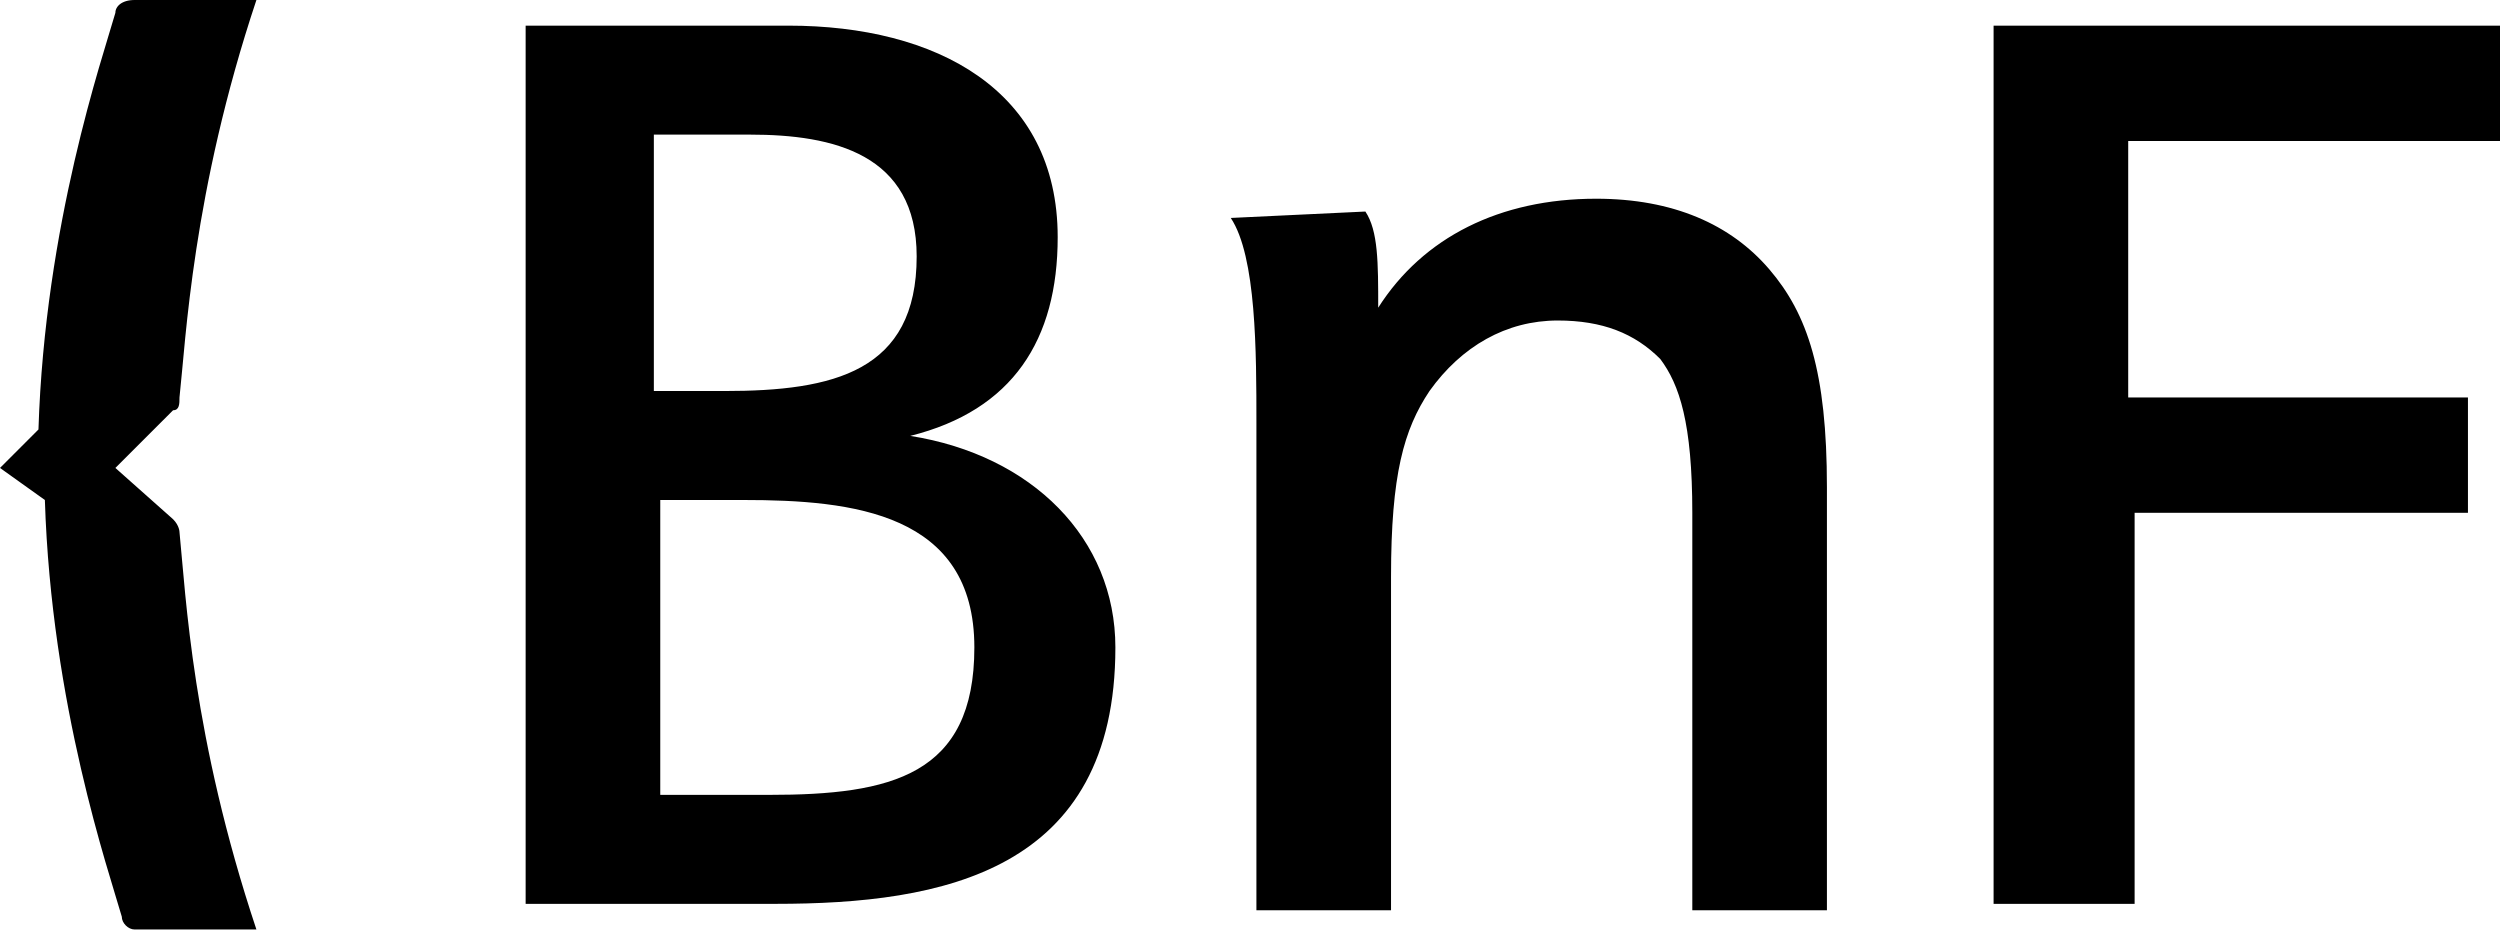
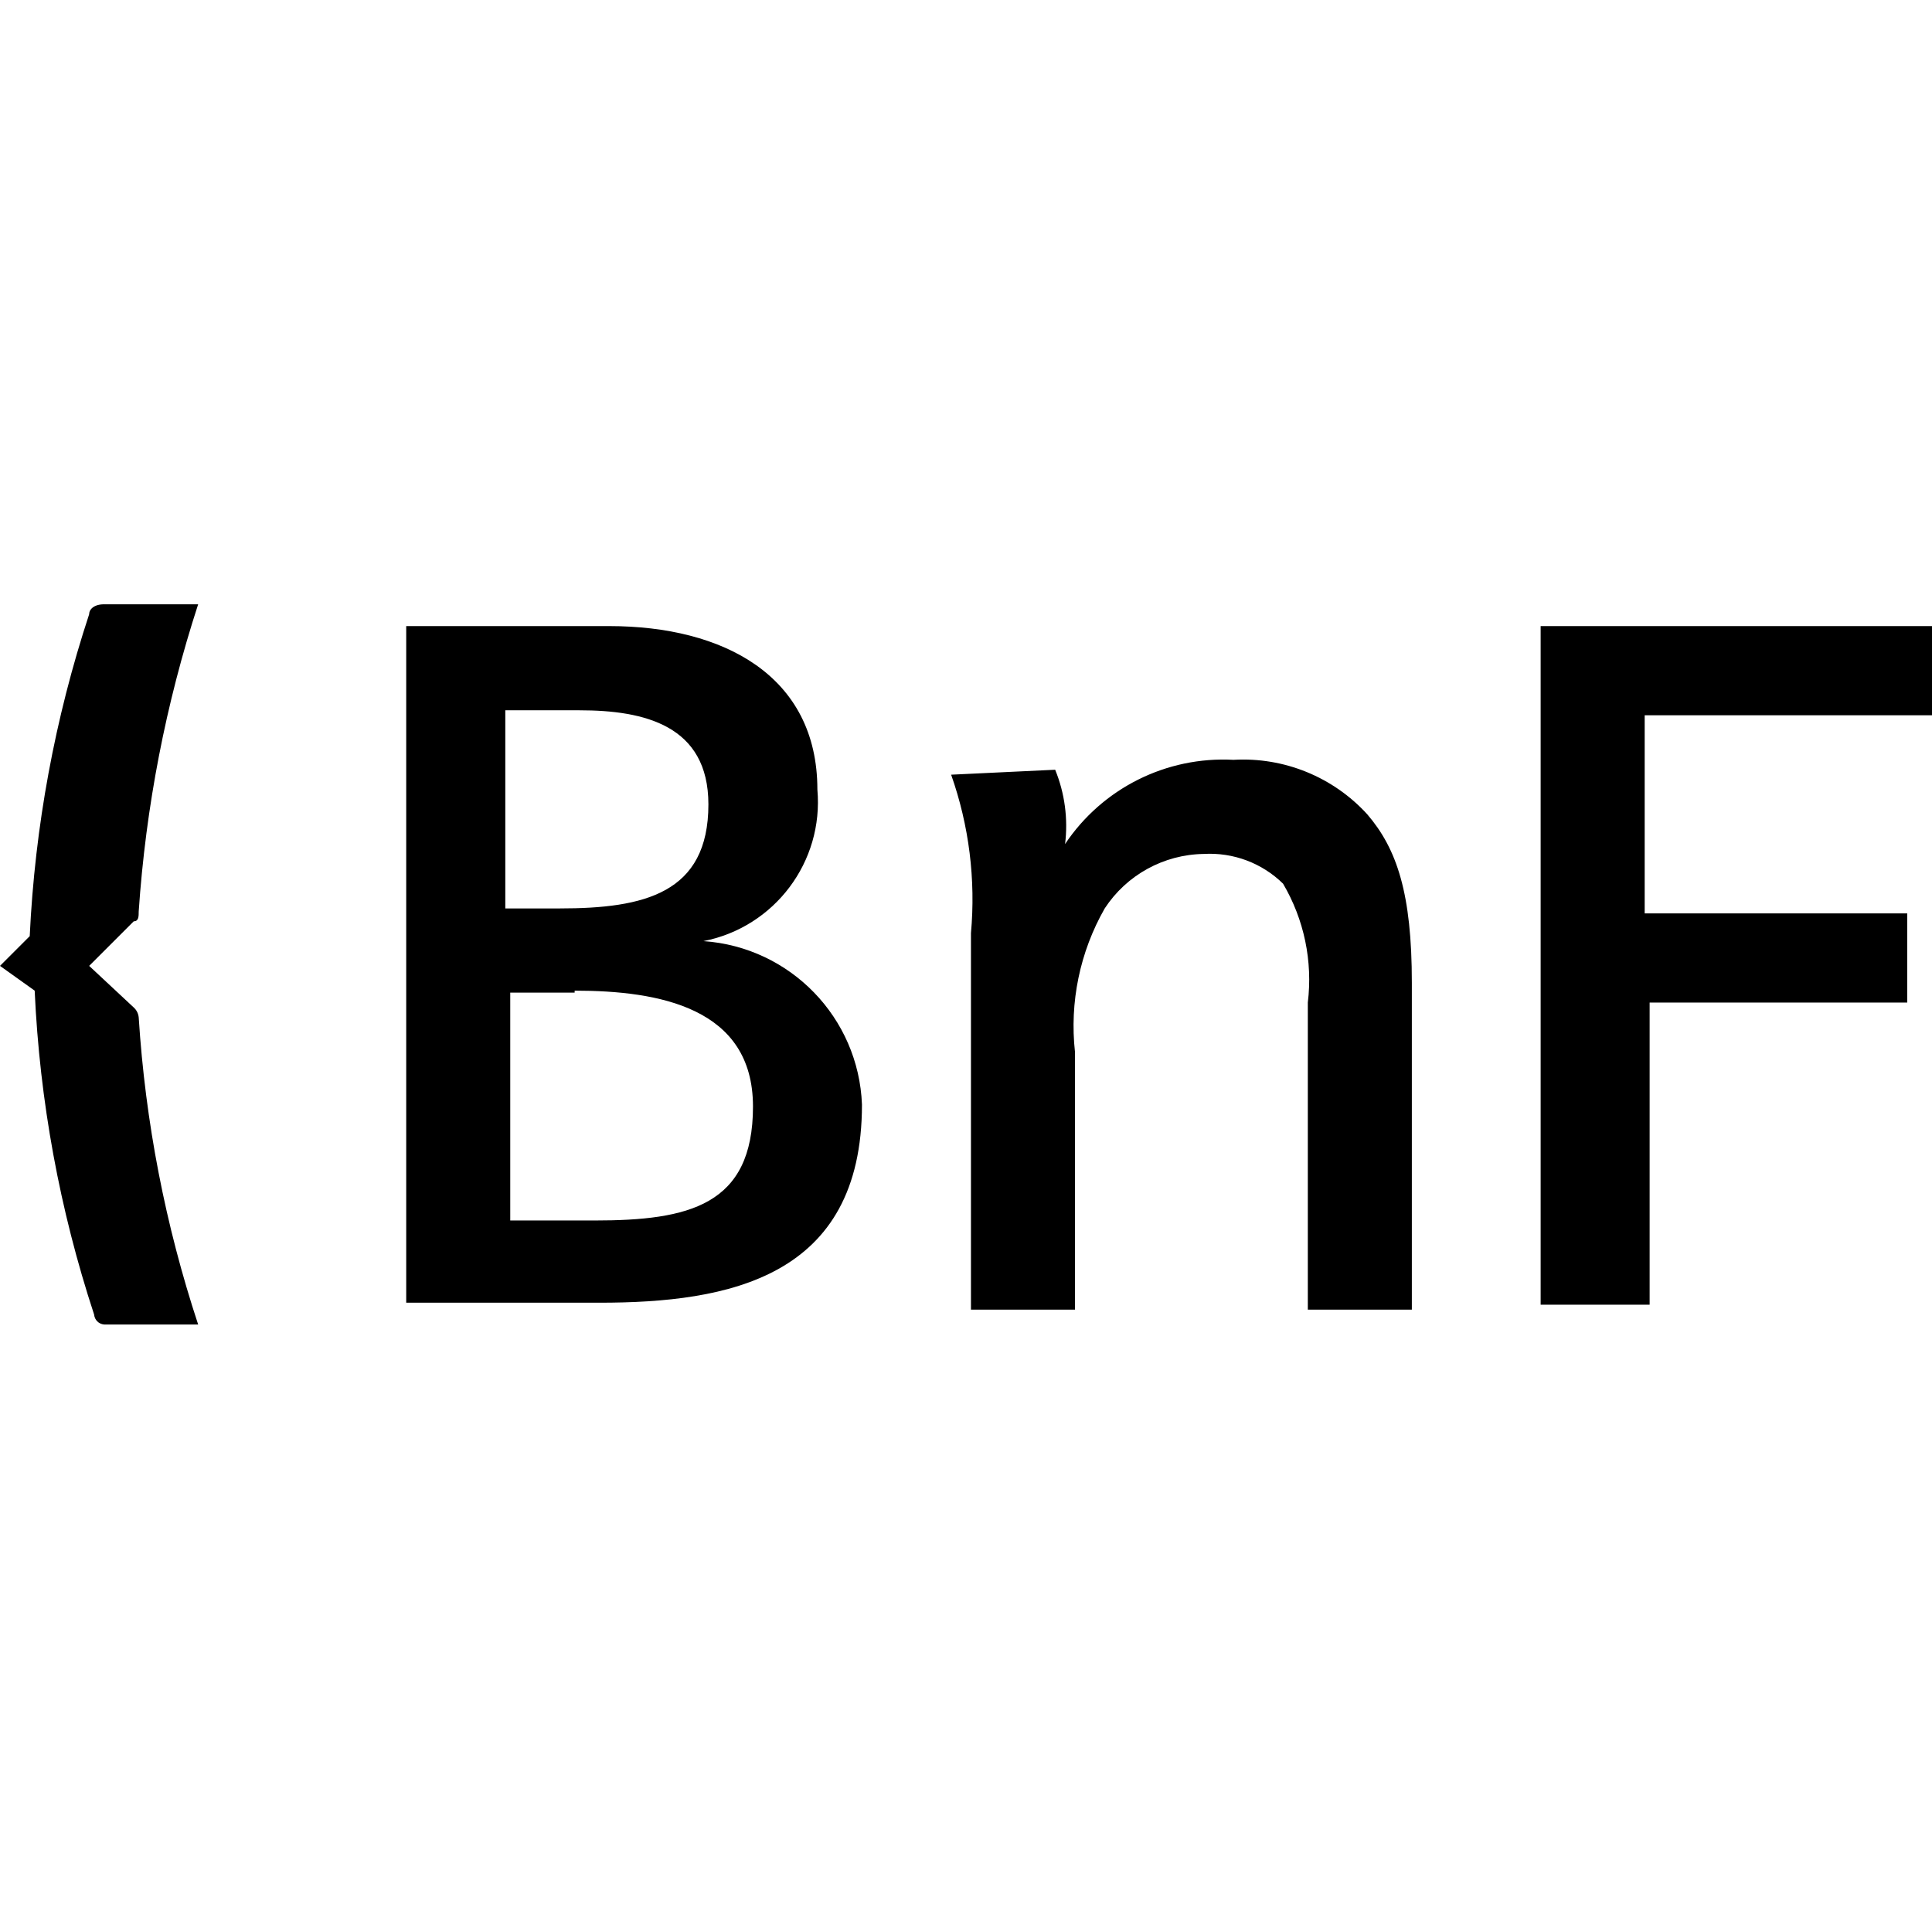
- <svg xmlns="http://www.w3.org/2000/svg" version="1.1" id="Layer_1" x="0px" y="0px" viewBox="0 0 39 14.5" style="enable-background:new 0 0 39 14.5;" xml:space="preserve">
-   <path d="M2.7,8.1c0.1,0.1,0.1,0.2,0.1,0.2c0.1,1,0.2,3.2,1.2,6.2H2.1c-0.1,0-0.2-0.1-0.2-0.2c-0.2-0.7-1.1-3.3-1.2-6.5L0,7.3  l0.6-0.6c0.1-3.2,1-5.8,1.2-6.5C1.8,0.1,1.9,0,2.1,0H4C3,3,2.9,5.3,2.8,6.2c0,0.1,0,0.2-0.1,0.2L1.8,7.3L2.7,8.1z M12.3,0.4  c2.3,0,4.2,1,4.2,3.3c0,1.6-0.7,2.7-2.3,3.1c1.9,0.3,3.2,1.6,3.2,3.3c0,3.5-2.7,4-5.3,4H8.2V0.4H12.3z M11.3,6.1c1.7,0,3-0.3,3-2.1  c0-1.6-1.3-1.9-2.6-1.9h-1.5v4H11.3z M11.6,7.8h-1.3v4.6H12c1.9,0,3.2-0.3,3.2-2.3C15.2,8,13.3,7.8,11.6,7.8z M21.3,3.3  c0.2,0.3,0.2,0.8,0.2,1.5c0.7-1.1,1.9-1.7,3.4-1.7c1.2,0,2.1,0.4,2.7,1.1c0.6,0.7,0.9,1.6,0.9,3.4v6.6h-2.1V8c0-1.4-0.2-2-0.5-2.4  C25.5,5.2,25,5,24.3,5c-0.8,0-1.5,0.4-2,1.1c-0.4,0.6-0.6,1.3-0.6,2.9v5.2h-2.1V6.6c0-1.1,0-2.6-0.4-3.2L21.3,3.3L21.3,3.3z   M38.5,6.2V8h-5.2v6.1h-2.2V0.4H39v1.8h-5.8v4H38.5z" />
+ <svg xmlns="http://www.w3.org/2000/svg" id="Layer_1" data-name="Layer 1" width="39" height="38.98" viewBox="0 0 39 38.98">
+   <path d="M2.7,20.34a.31.31,0,0,1,.1.2A24.81,24.81,0,0,0,4,26.74H2.1a.22.22,0,0,1-.2-.2A24.47,24.47,0,0,1,.7,20l-.7-.5.6-.6a24.47,24.47,0,0,1,1.2-6.5c0-.1.1-.2.3-.2H4a25.61,25.61,0,0,0-1.2,6.2c0,.1,0,.2-.1.2l-.9.9Zm9.6-7.7c2.3,0,4.2,1,4.2,3.3A2.86,2.86,0,0,1,14.2,19a3.44,3.44,0,0,1,3.2,3.3c0,3.5-2.7,4-5.3,4H8.2V12.64Zm-1,5.7c1.7,0,3-.3,3-2.1,0-1.6-1.3-1.9-2.6-1.9H10.2v4Zm.3,1.7H10.3v4.6H12c1.9,0,3.2-.3,3.2-2.3S13.3,20,11.6,20Zm9.7-4.5a3,3,0,0,1,.2,1.5,3.84,3.84,0,0,1,3.4-1.7,3.39,3.39,0,0,1,2.7,1.1c.6.7.9,1.6.9,3.4v6.6H26.4v-6.2a3.82,3.82,0,0,0-.5-2.4,2.11,2.11,0,0,0-1.6-.6,2.43,2.43,0,0,0-2,1.1,4.79,4.79,0,0,0-.6,2.9v5.2H19.6v-7.6a7.56,7.56,0,0,0-.4-3.2l2.1-.1Zm17.2,2.9v1.8H33.3v6.1H31.1V12.64H39v1.8H33.2v4Z" />
</svg>
